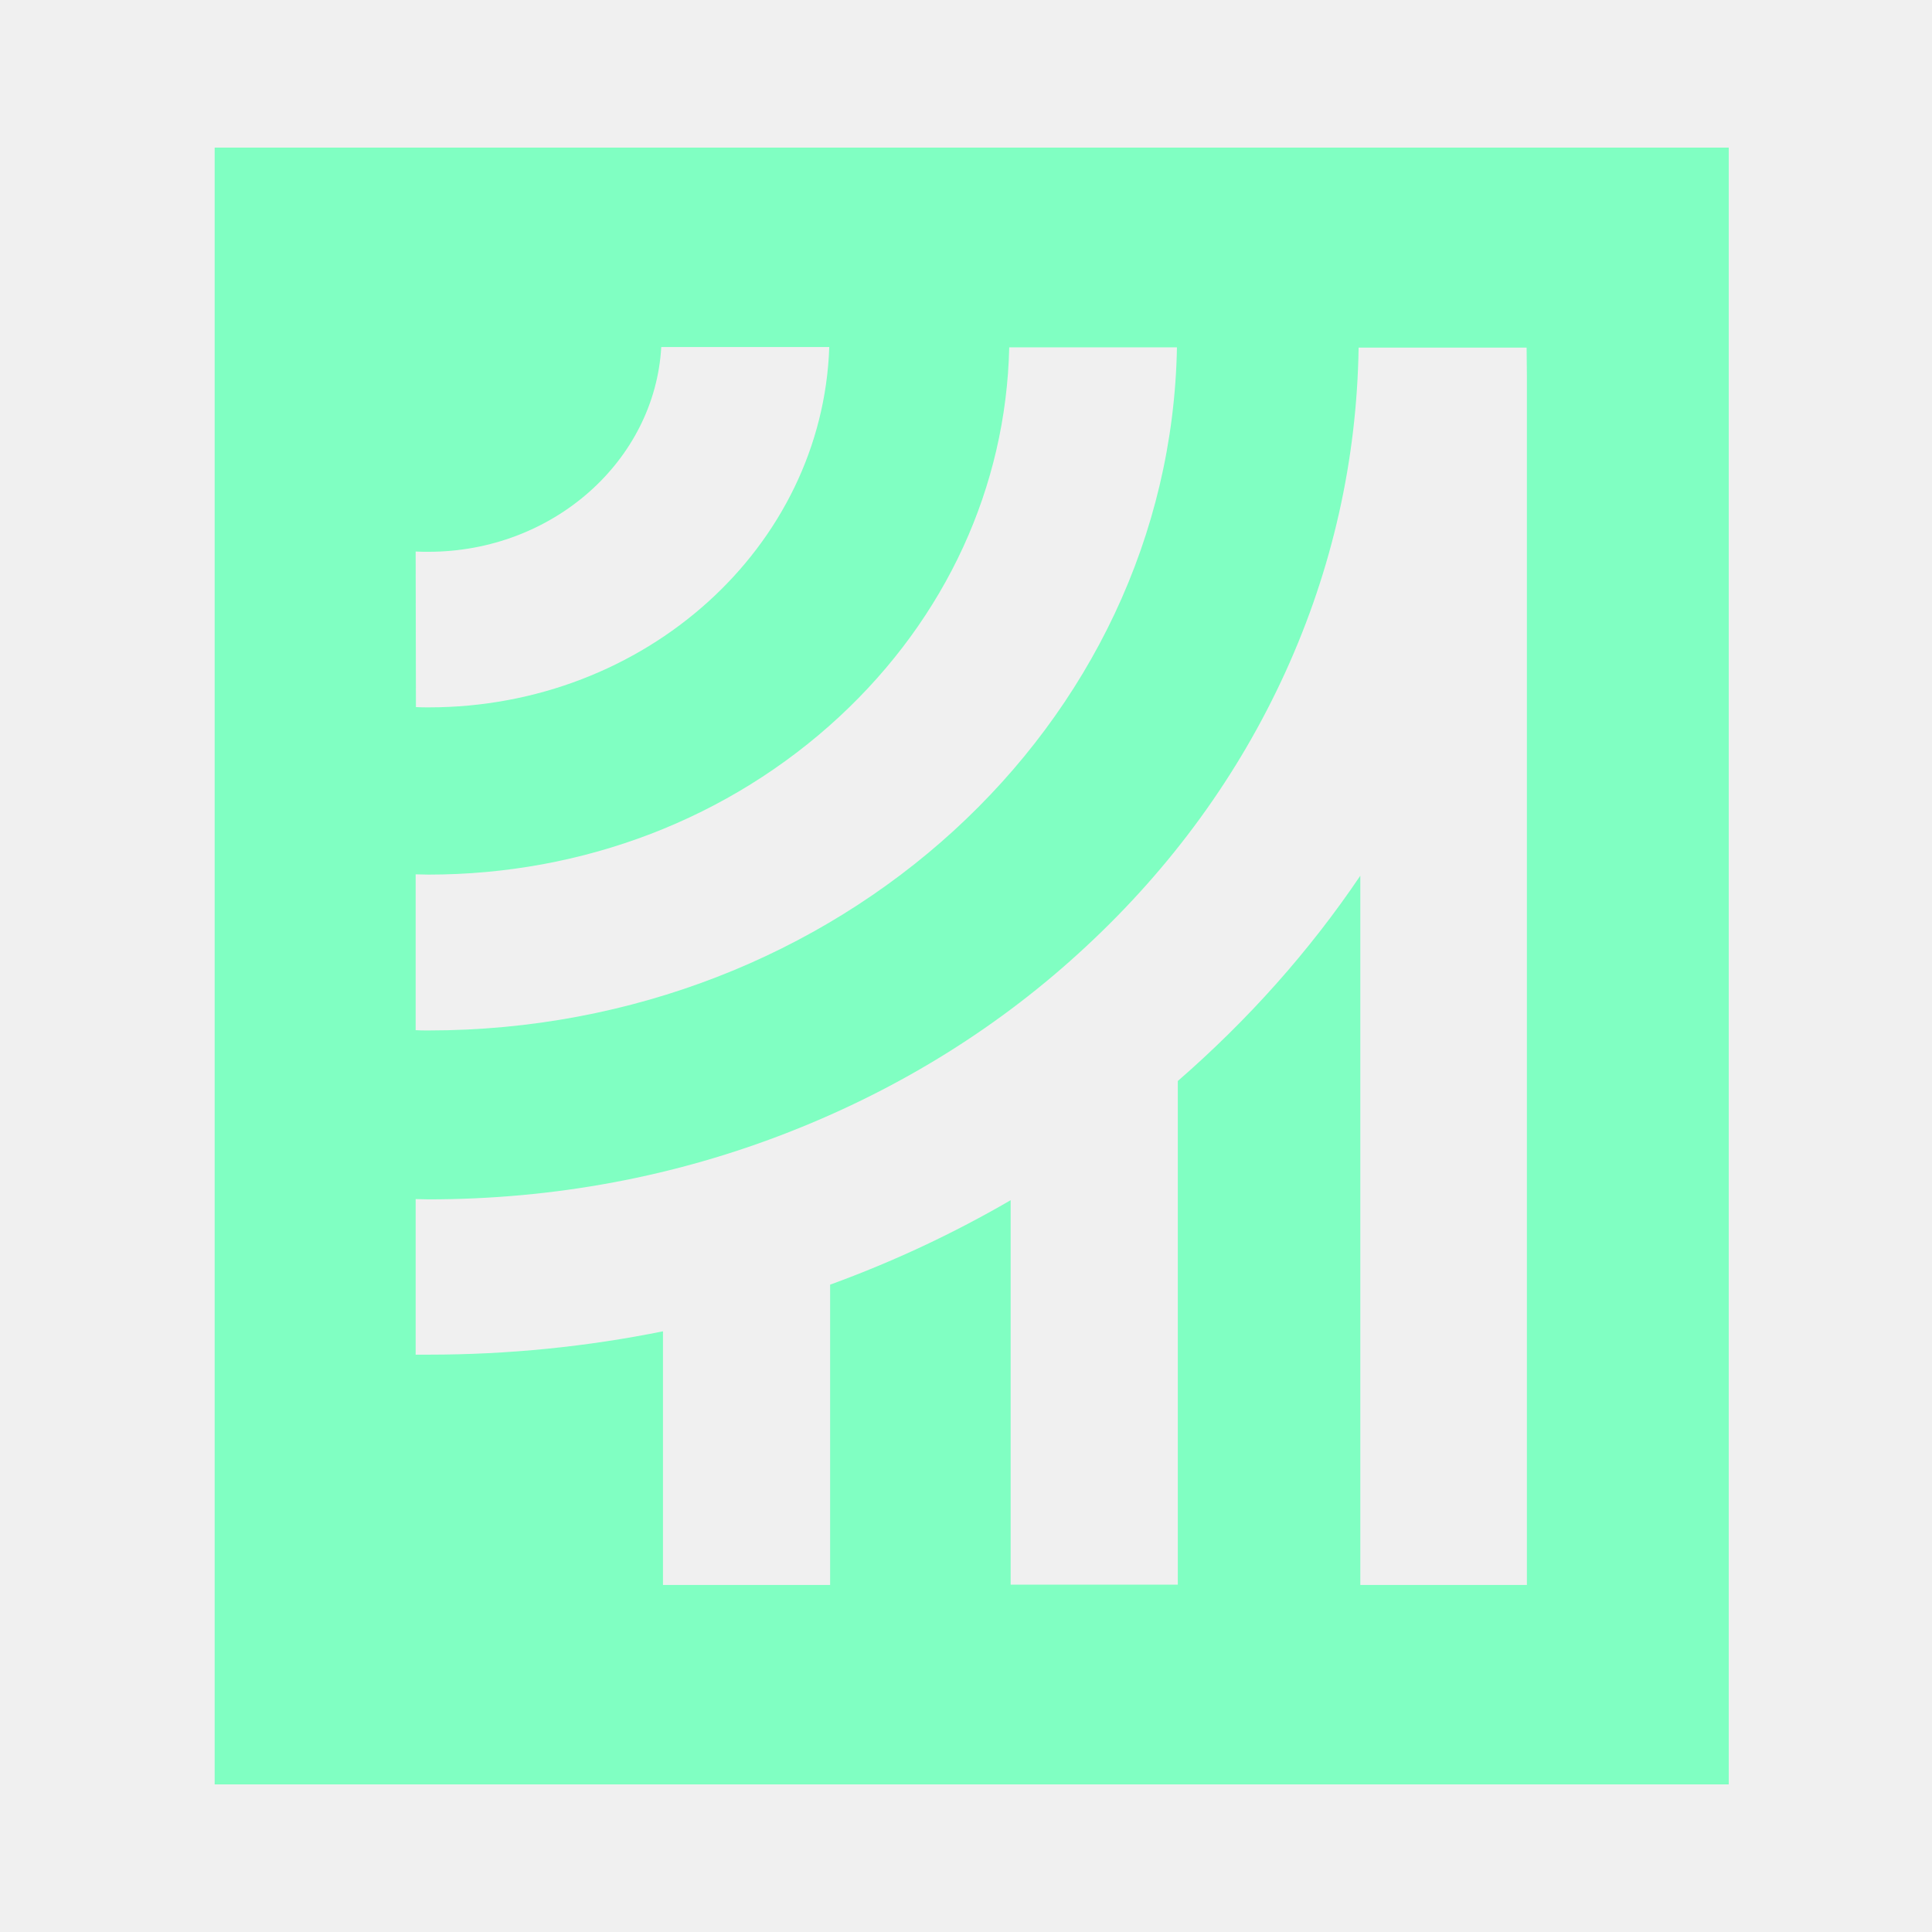
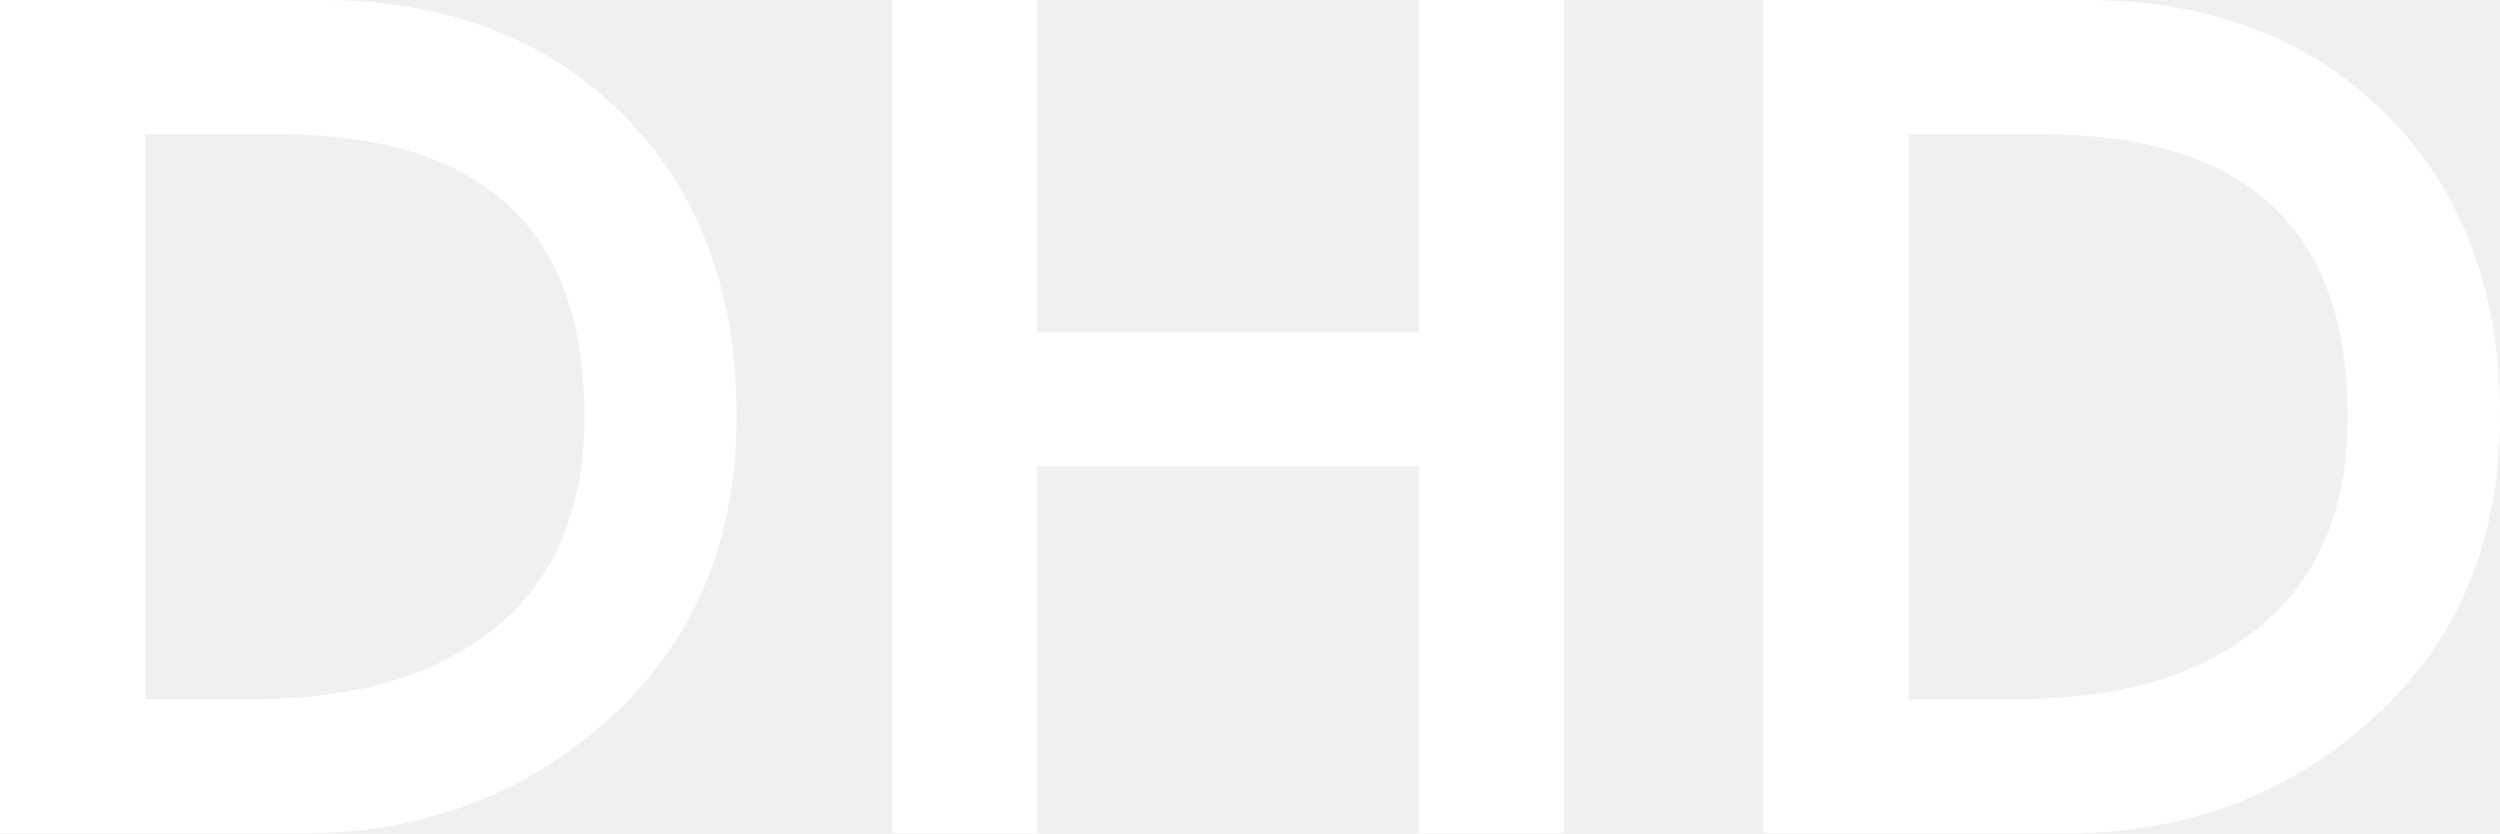
- <svg xmlns="http://www.w3.org/2000/svg" width="144" height="144" viewBox="0 0 144 144" fill="none">
-   <path fill-rule="evenodd" clip-rule="evenodd" d="M113.849 118.133H101.39V65.27C97.576 70.923 92.999 76.038 87.787 80.572V118.112H75.328V89.455C71.09 91.919 66.598 94.031 61.873 95.75V118.133H49.414V99.228C43.778 100.367 37.93 100.968 31.934 100.968C31.616 100.968 31.298 100.968 30.98 100.968V89.372C31.298 89.372 31.616 89.393 31.934 89.393C41.299 89.393 50.389 87.695 58.907 84.341C67.17 81.09 74.586 76.472 80.943 70.551C87.32 64.629 92.321 57.754 95.817 50.072C99.313 42.39 101.135 34.274 101.263 25.908H113.785L113.806 28V118.133H113.849ZM128.85 133V11H16V133H128.85ZM30.98 65.167C31.298 65.167 31.616 65.188 31.934 65.188C43.503 65.188 54.372 61.005 62.551 53.427C70.518 46.035 74.989 36.282 75.222 25.888H87.723C87.215 54.089 62.445 76.804 31.934 76.804C31.616 76.804 31.298 76.804 30.98 76.783V65.167ZM30.98 41.107C31.298 41.127 31.616 41.127 31.934 41.127C41.193 41.127 48.8 34.356 49.287 25.867H61.809C61.301 40.755 48.122 52.723 31.955 52.723C31.637 52.723 31.319 52.723 31.001 52.702L30.98 41.107Z" fill="#80FFC2" />
+ <svg xmlns="http://www.w3.org/2000/svg" width="96" height="32" viewBox="0 0 96 32" fill="none">
+   <path fill-rule="evenodd" clip-rule="evenodd" d="M0 31.997V0H12.349C17.101 0 20.945 1.452 23.881 4.361C26.818 7.271 28.286 11.15 28.286 15.999C28.286 21.061 26.456 25.102 22.799 28.113C19.639 30.704 15.937 31.997 11.687 31.997H0ZM5.578 26.85H9.739C13.487 26.85 16.468 26.022 18.681 24.365C21.19 22.497 22.445 19.708 22.445 16.001C22.445 8.772 18.52 5.153 10.67 5.153H5.578V26.85ZM34.255 32V0H39.831V12.747H54.484V0H60.062V32H54.484V17.9H39.831V32H34.255ZM67.714 0V32H79.401C83.653 32 87.356 30.707 90.514 28.115C94.173 25.105 96 21.064 96 16.001C96 11.15 94.533 7.271 91.597 4.361C88.66 1.452 84.815 0 80.064 0H67.714ZM77.451 26.85H73.289H73.287V5.153H78.379C86.232 5.153 90.154 8.772 90.154 16.001C90.154 19.708 88.901 22.497 86.393 24.365C84.179 26.022 81.198 26.85 77.451 26.85Z" fill="white" />
</svg>
